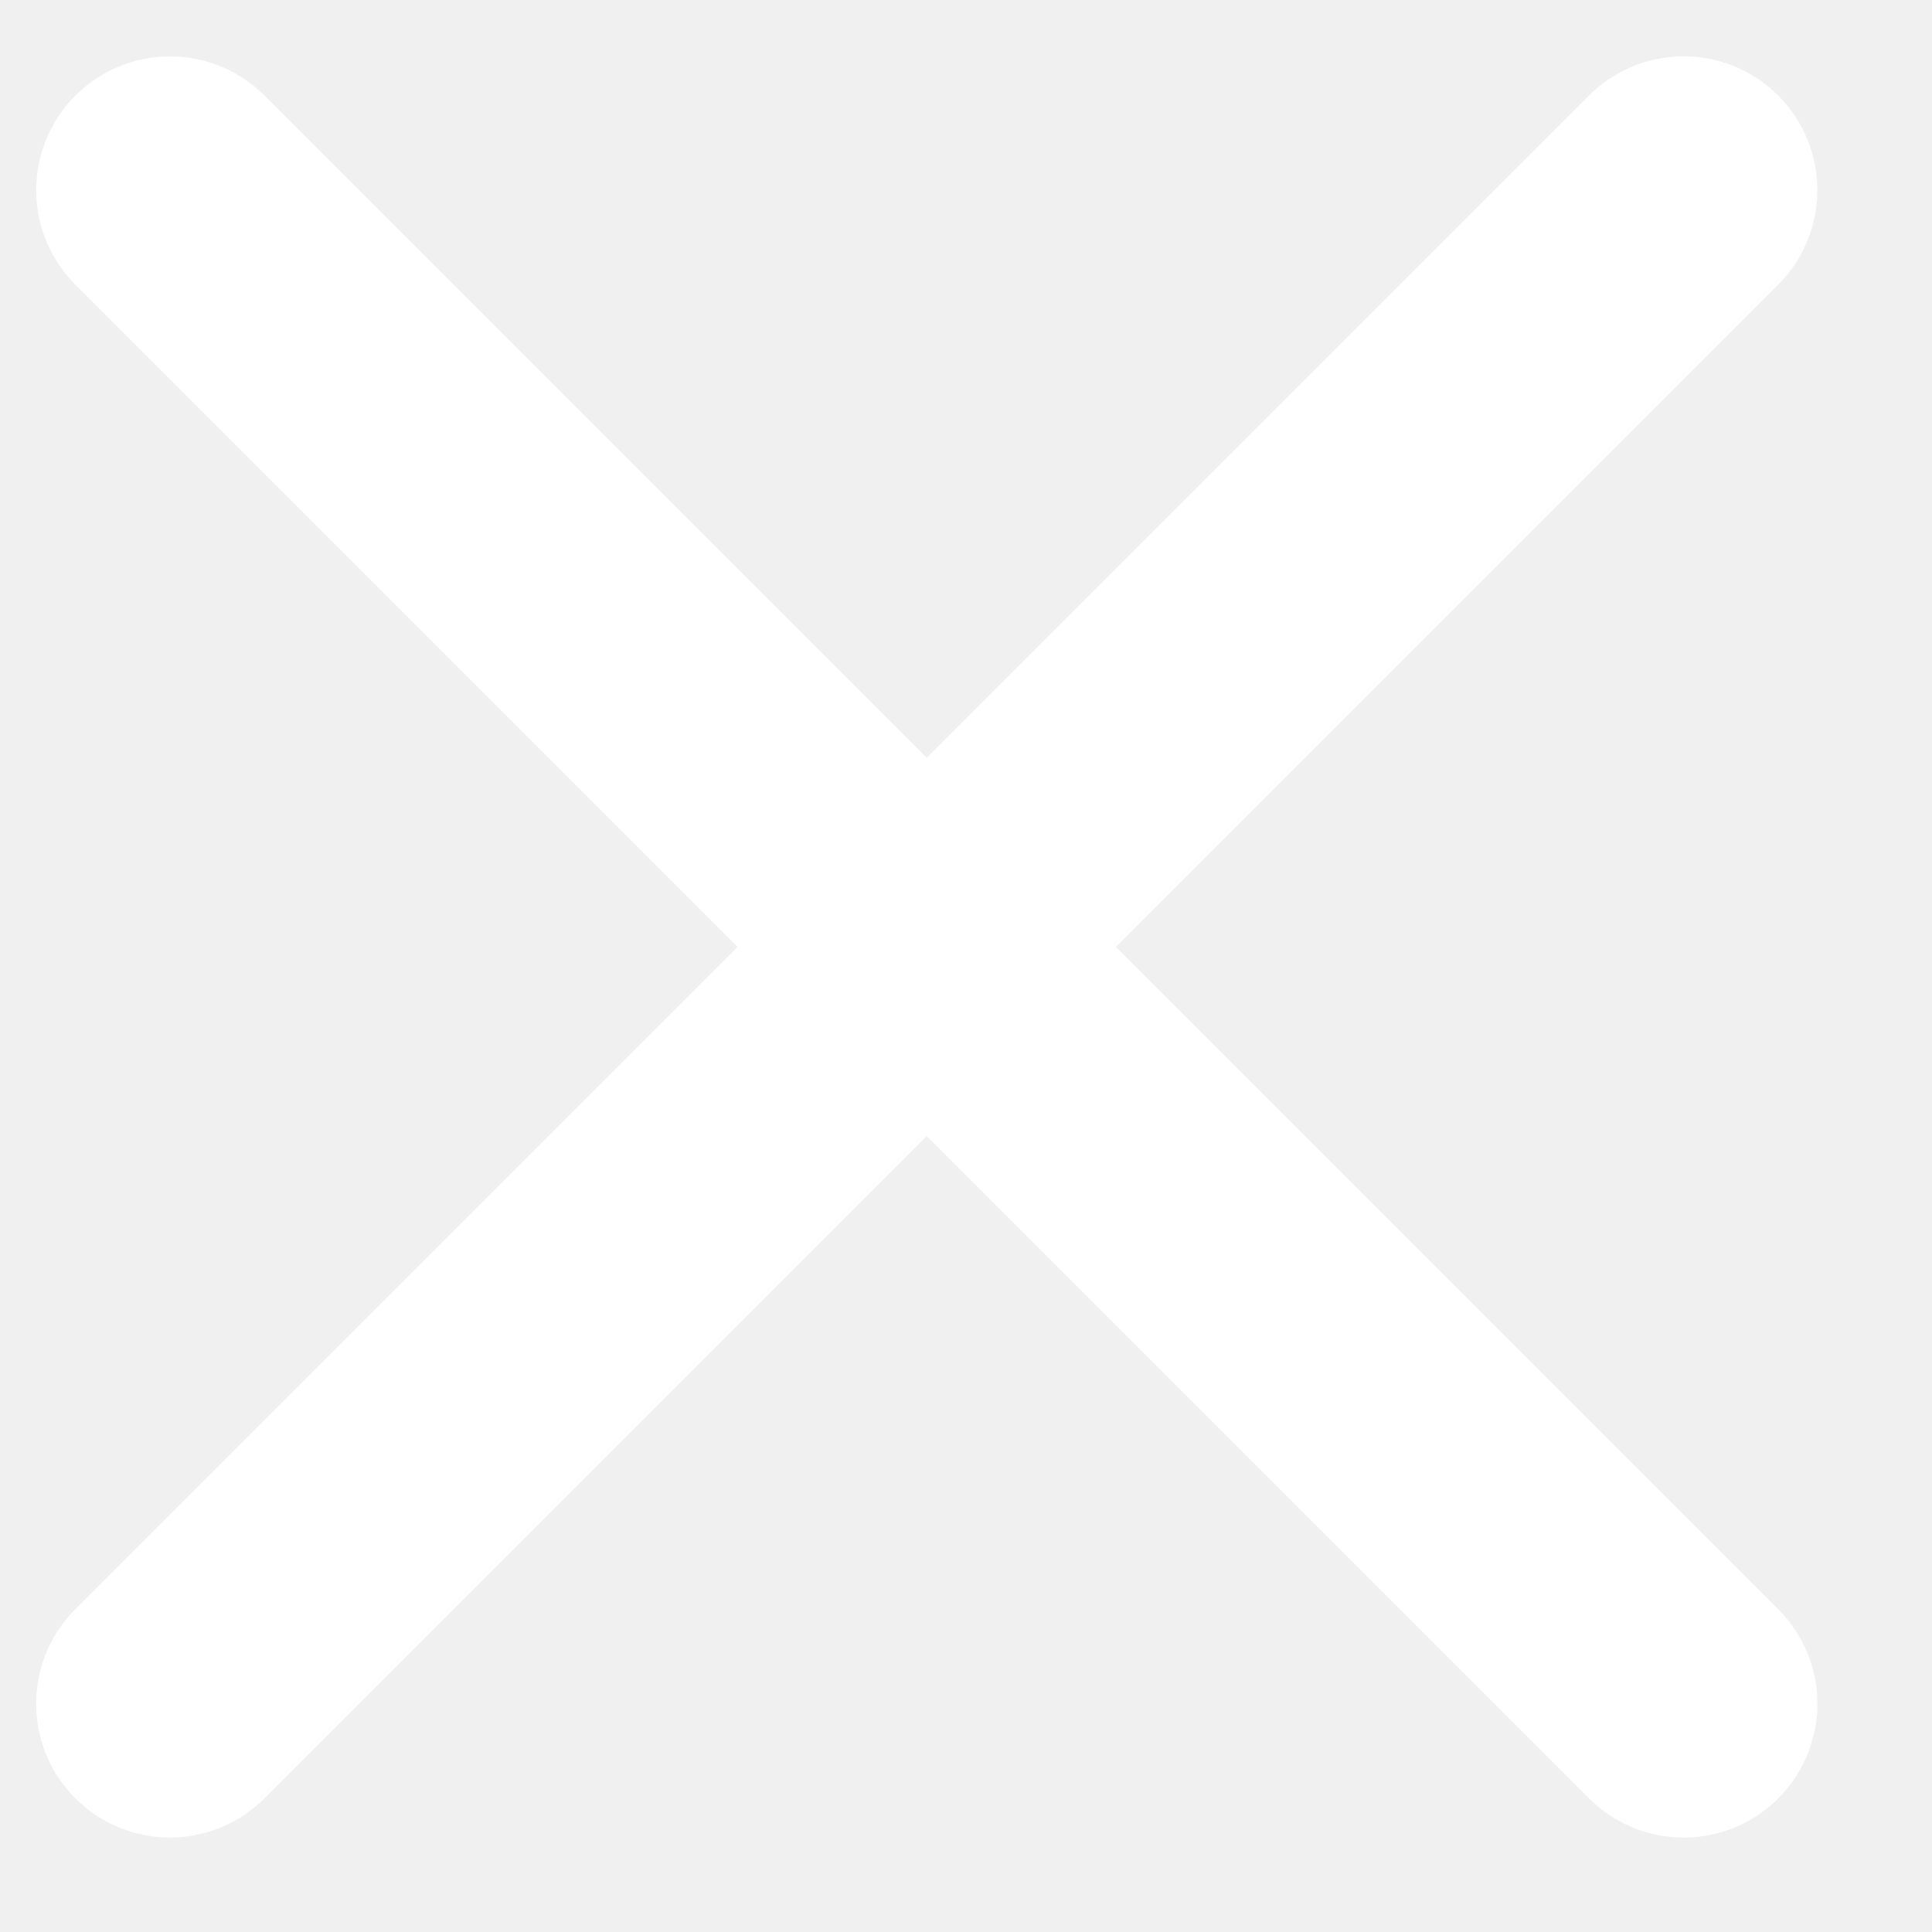
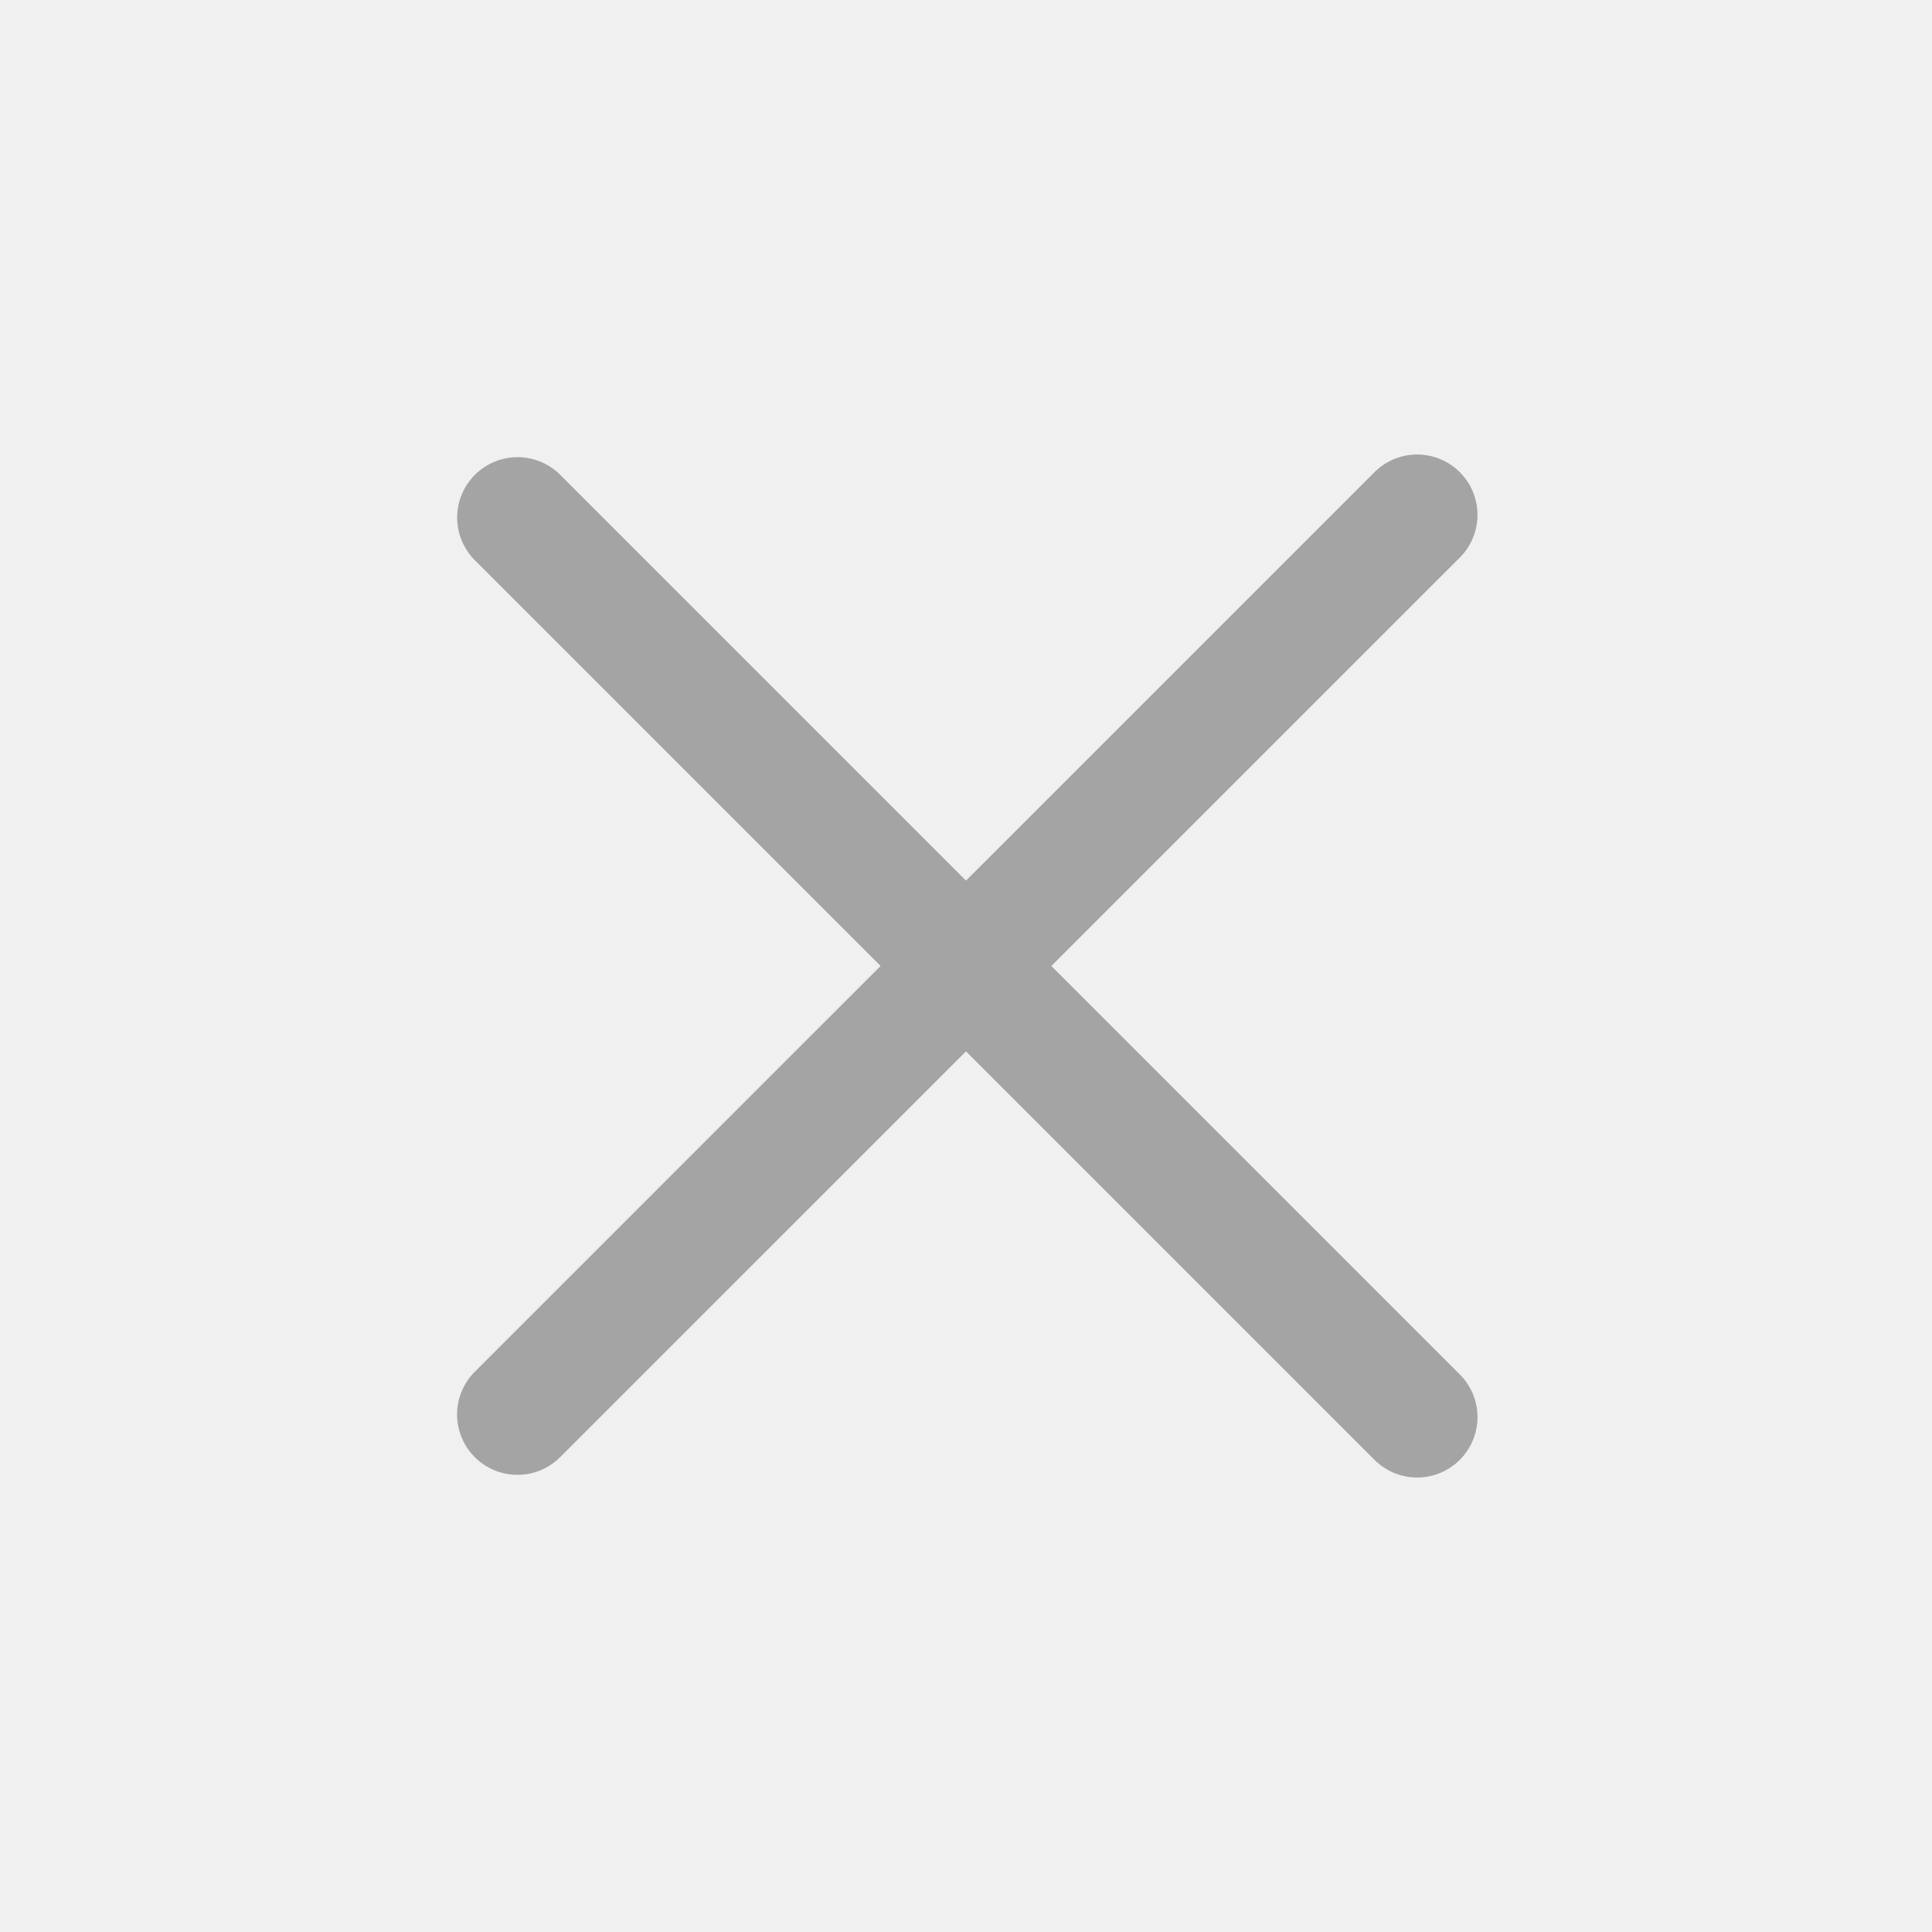
- <svg xmlns="http://www.w3.org/2000/svg" width="13px" height="13px" viewBox="0 0 13 13" version="1.1">
-   <g stroke="none" stroke-width="1" fill="none" fill-rule="evenodd" transform="translate(-276, -570)" stroke-linecap="round">
-     <g id="Group-2" transform="translate(275, 570)" stroke="#FFFFFF" stroke-width="1.8">
-       <path d="M7.236,-0.83 L7.236,13.574" id="Line-3" transform="translate(7.236416, 6.371687) rotate(-315) translate(-7.236416, -6.371687) " />
-       <path d="M14.139,6.248 L-0.265,6.248" id="Line-3" transform="translate(6.936847, 6.671255) rotate(-315) translate(-6.936847, -6.671255) " />
-     </g>
-   </g>
+ <svg xmlns="http://www.w3.org/2000/svg" width="24" height="24" viewBox="0 0 24 24" fill="none">
+   <path d="M6.429 6.429L17.604 17.604" stroke="#A4A4A4" stroke-width="1.5" stroke-linecap="round" />
+   <path d="M6.428 17.571L17.604 6.396" stroke="#A4A4A4" stroke-width="1.5" stroke-linecap="round" />
</svg>
